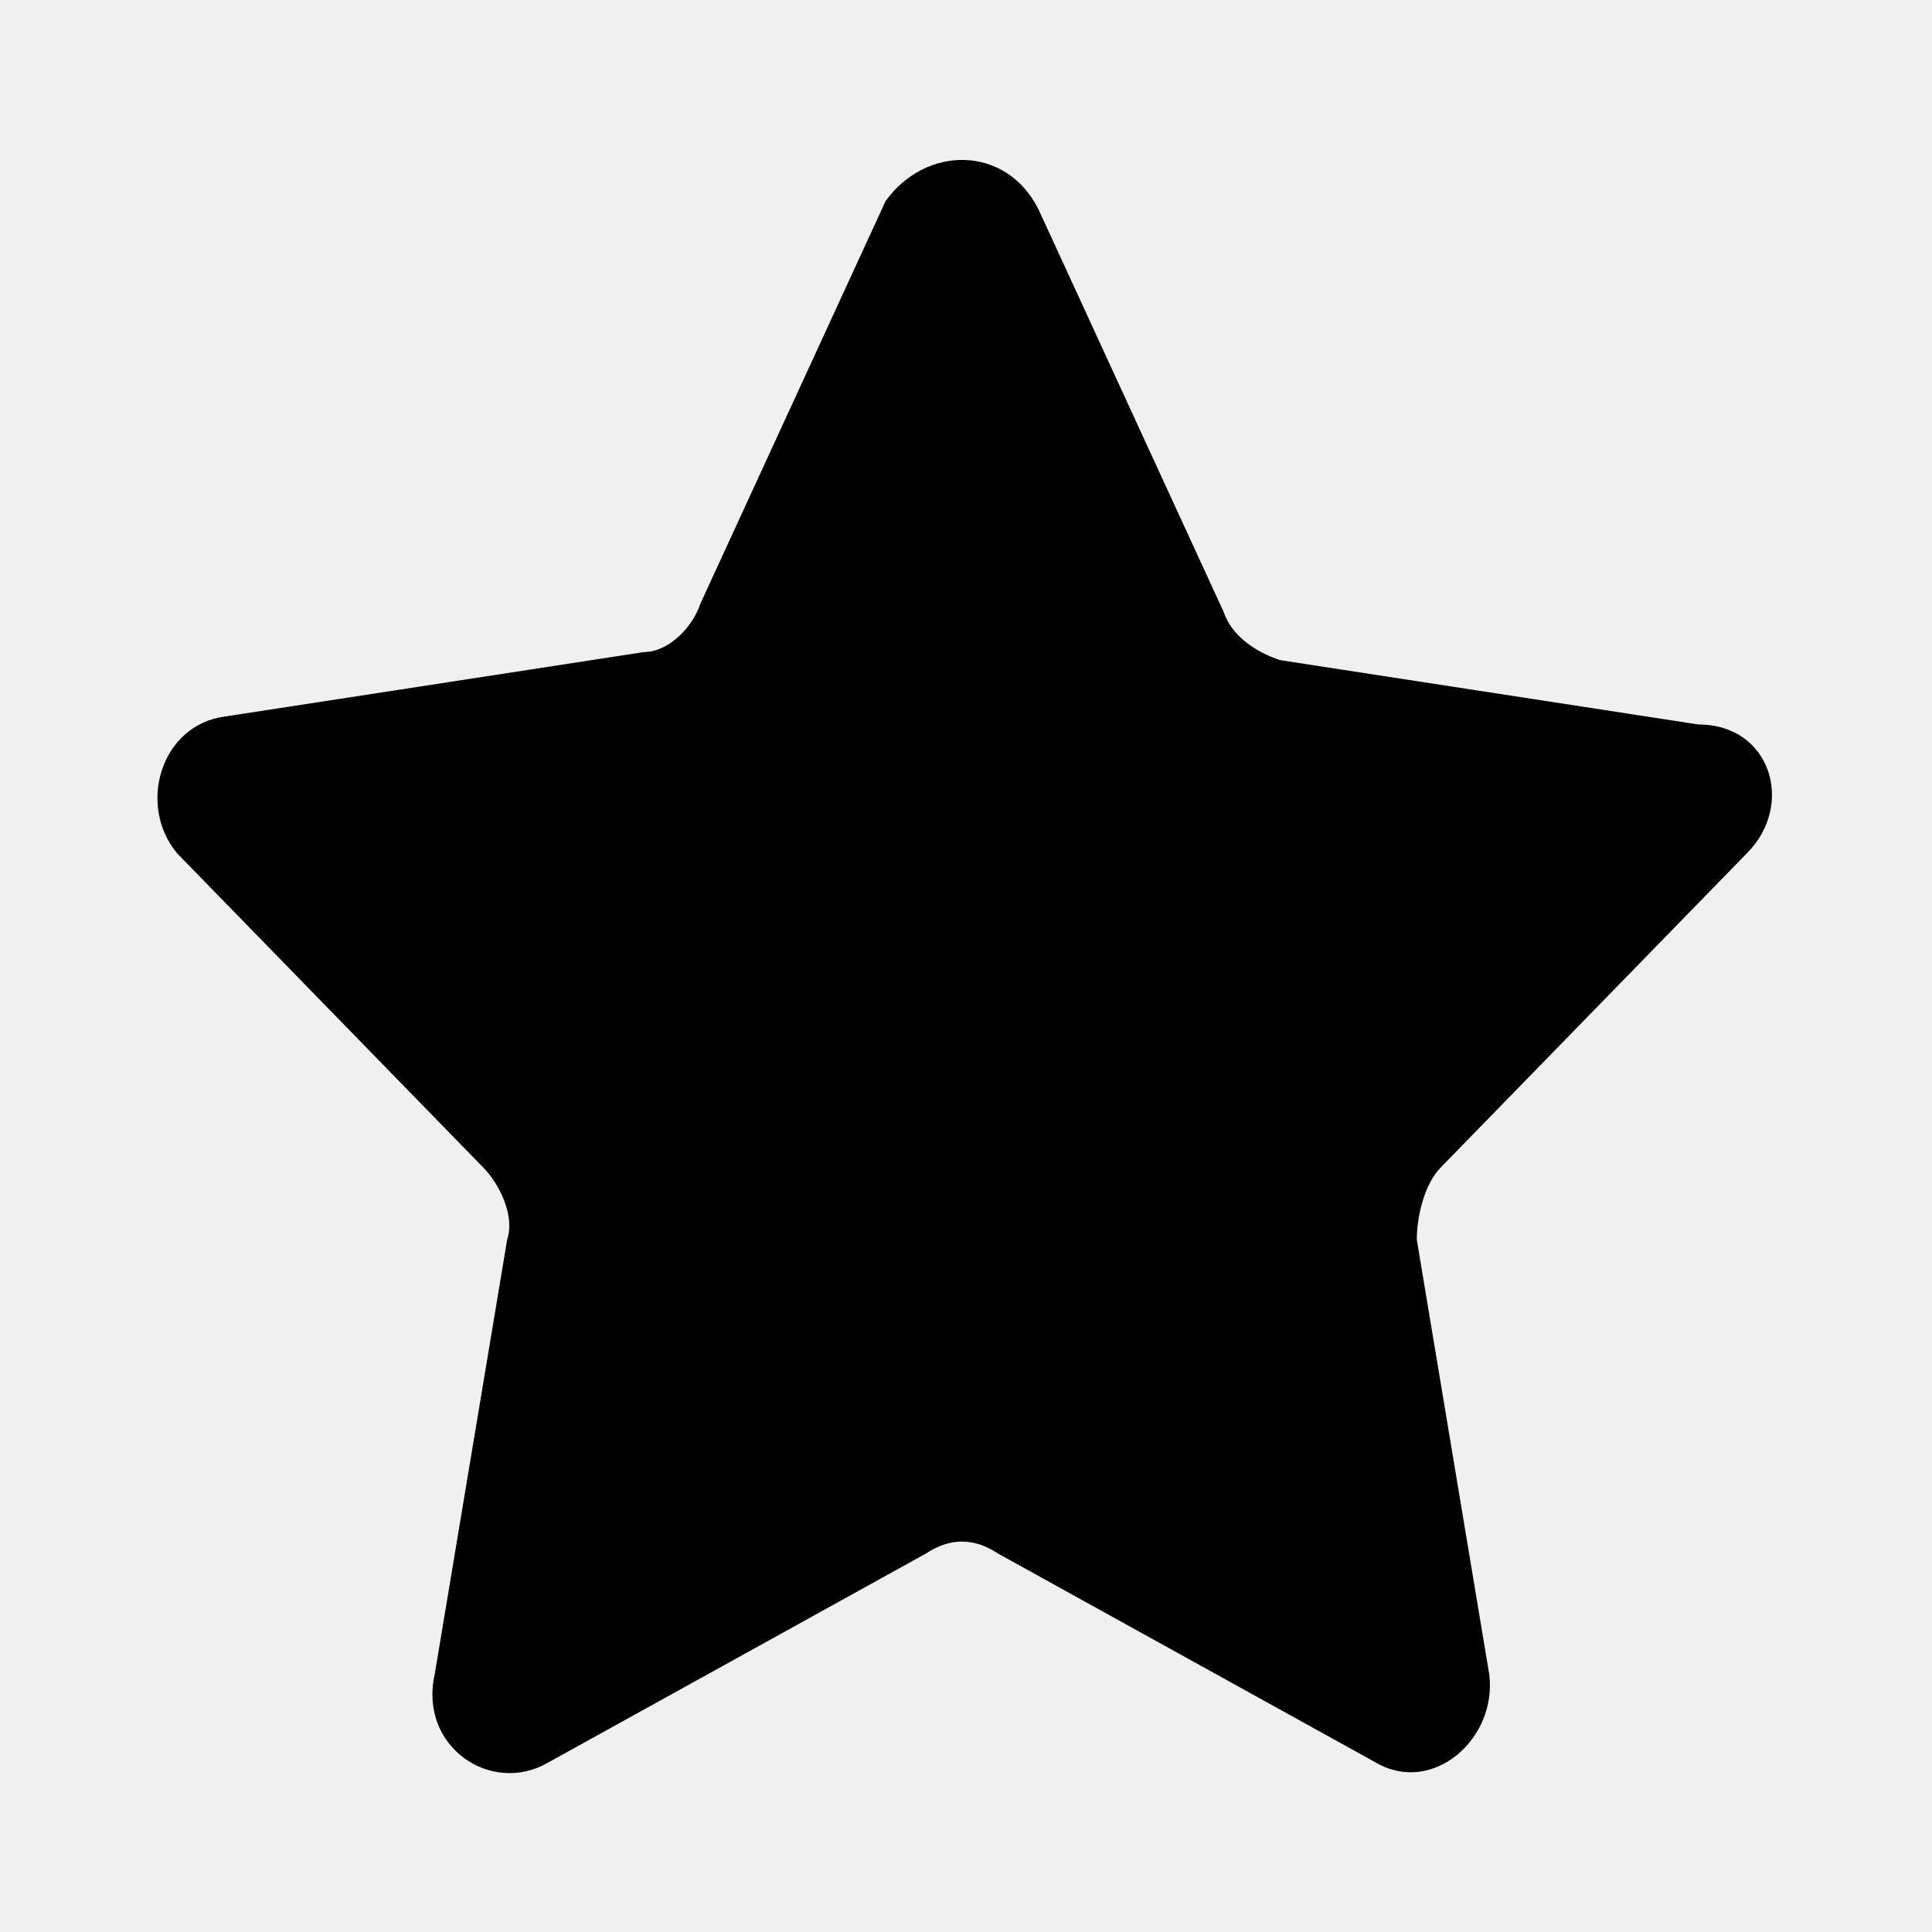
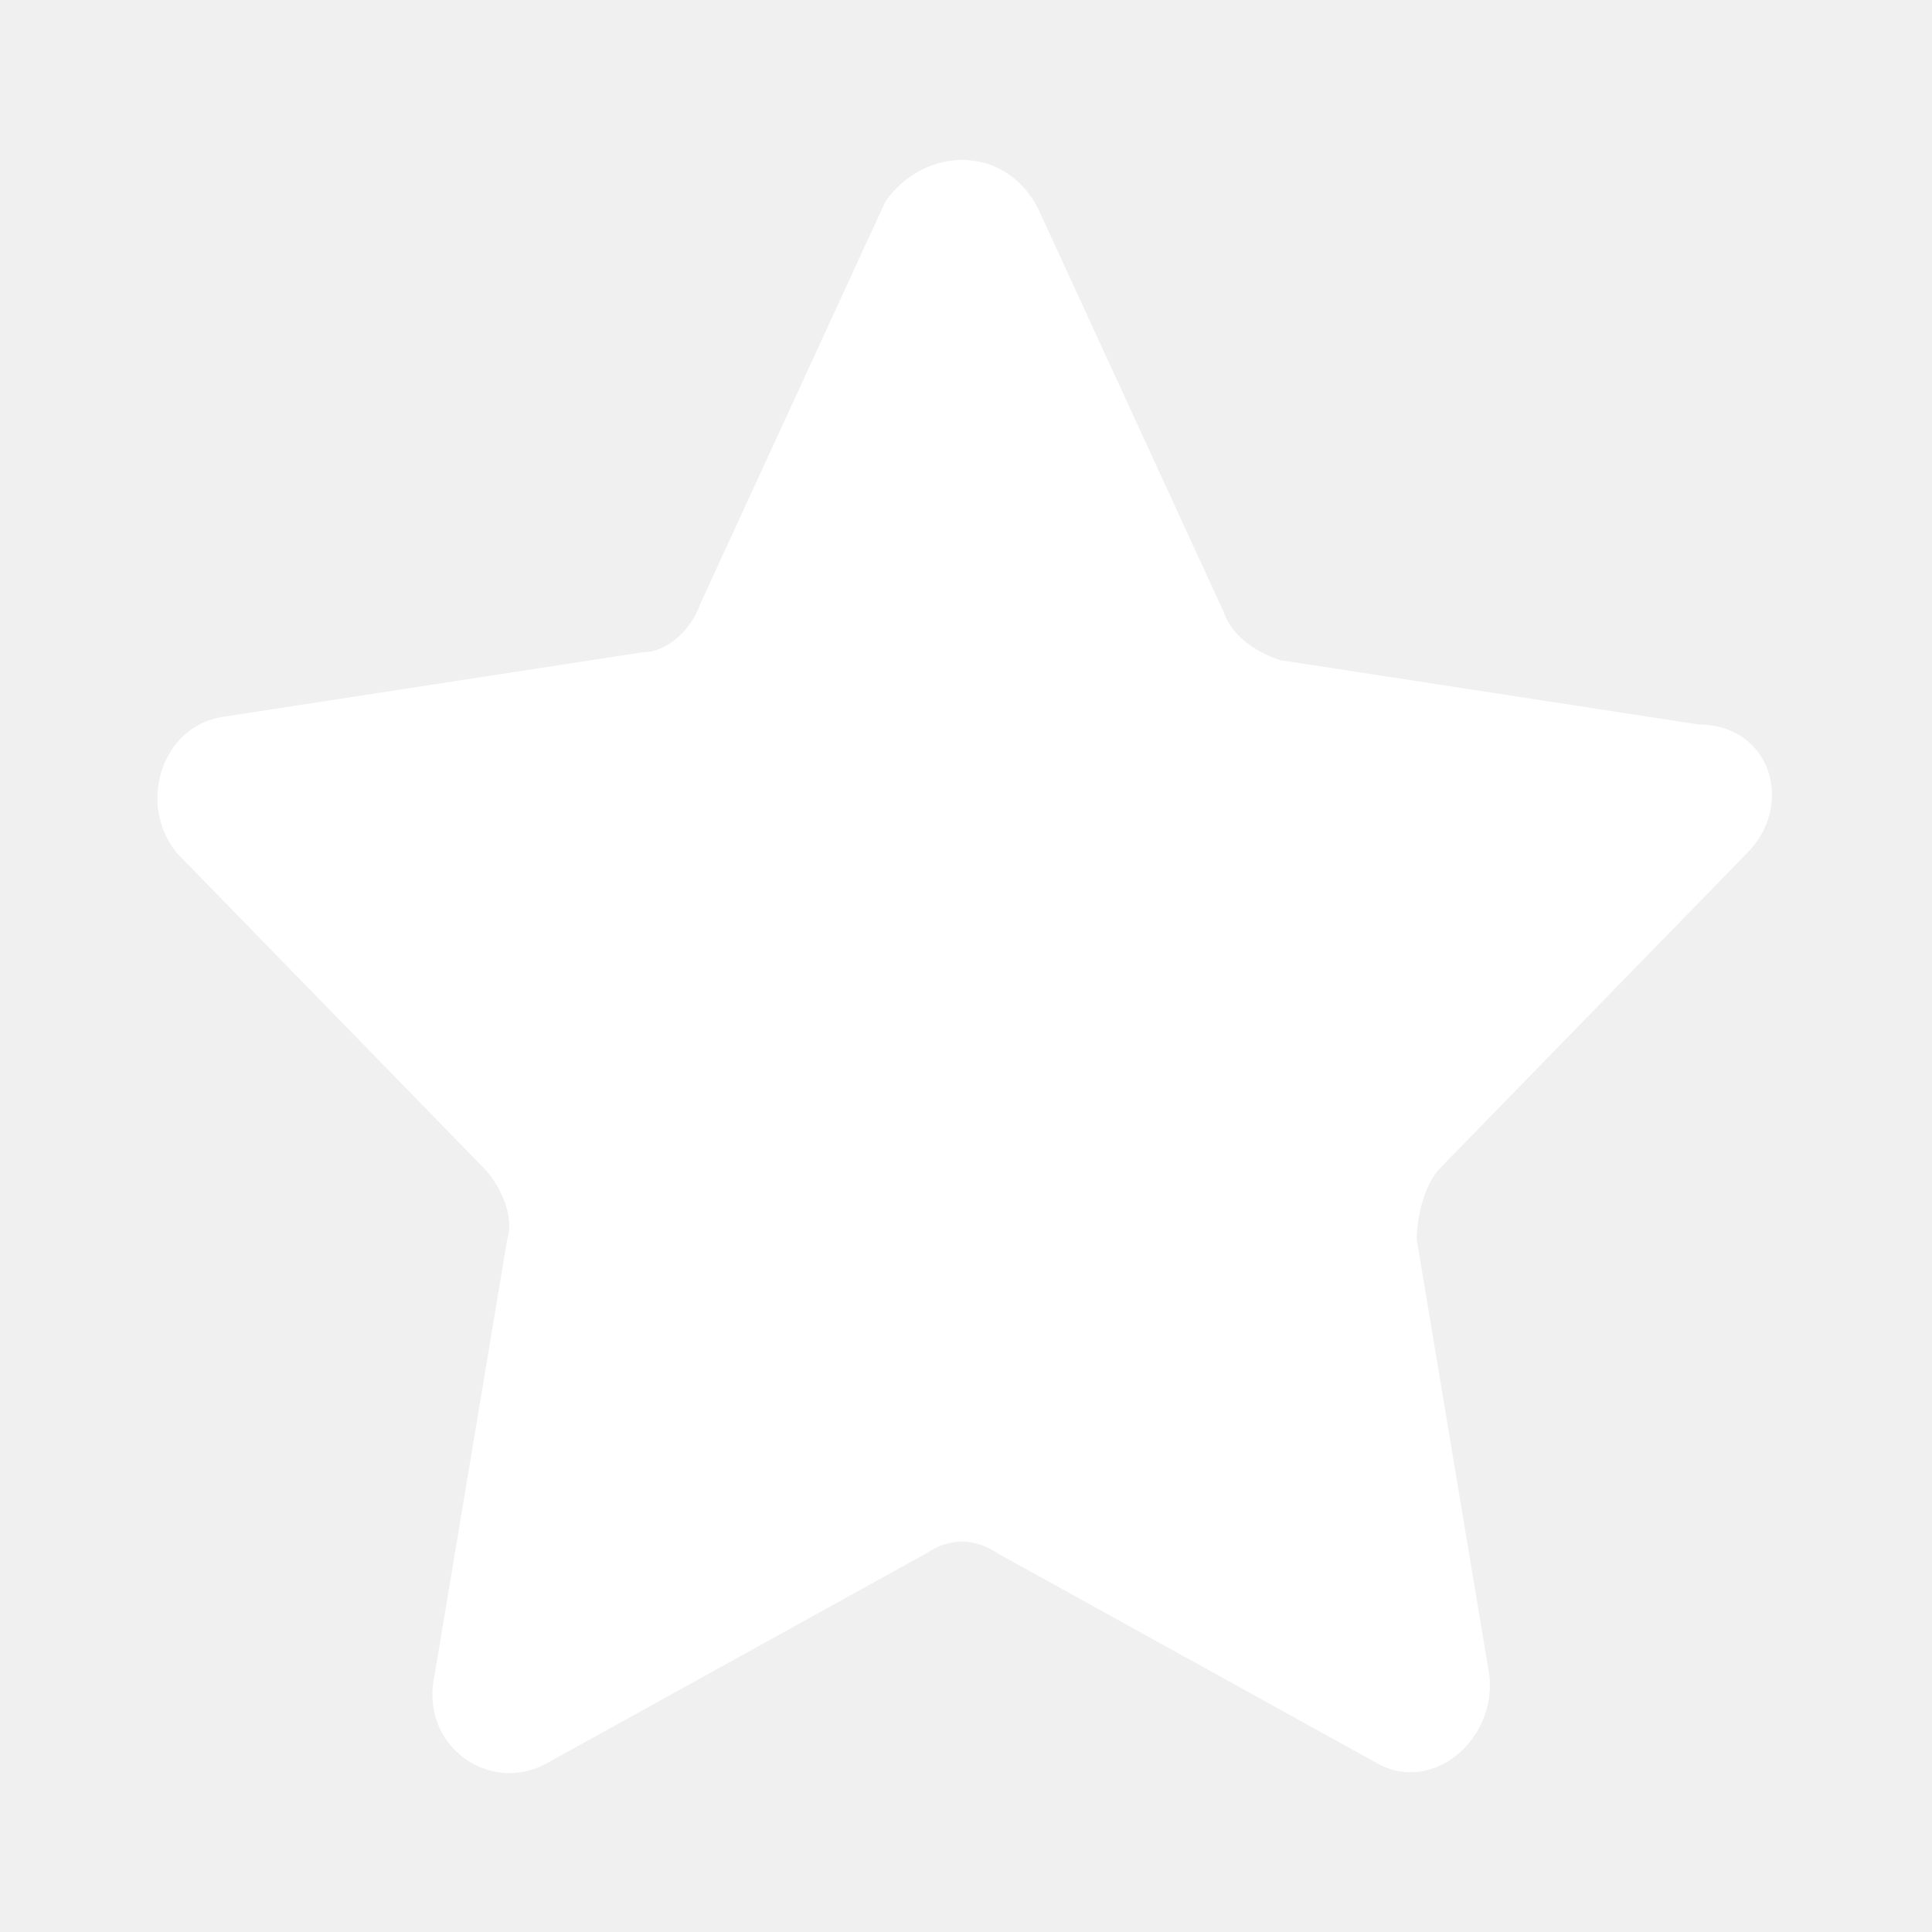
- <svg xmlns="http://www.w3.org/2000/svg" style="enable-background:new 0 0 24 24;" version="1.1" viewBox="0 0 24 24" xml:space="preserve">
+ <svg xmlns="http://www.w3.org/2000/svg" fill="#fff" style="enable-background:new 0 0 24 24;" version="1.1" viewBox="0 0 24 24" xml:space="preserve">
  <g id="info" />
  <g id="icons">
    <path d="M12.9,2.6l2.3,5c0.1,0.3,0.4,0.5,0.7,0.6l5.2,0.8C22,9,22.3,10,21.7,10.6l-3.8,3.9c-0.2,0.2-0.3,0.6-0.3,0.9   l0.9,5.4c0.1,0.8-0.7,1.5-1.4,1.1l-4.7-2.6c-0.3-0.2-0.6-0.2-0.9,0l-4.7,2.6c-0.7,0.4-1.6-0.2-1.4-1.1l0.9-5.4   c0.1-0.3-0.1-0.7-0.3-0.9l-3.8-3.9C1.7,10,2,9,2.8,8.9l5.2-0.8c0.3,0,0.6-0.3,0.7-0.6l2.3-5C11.5,1.8,12.5,1.8,12.9,2.6z" id="favorite" />
  </g>
</svg>
